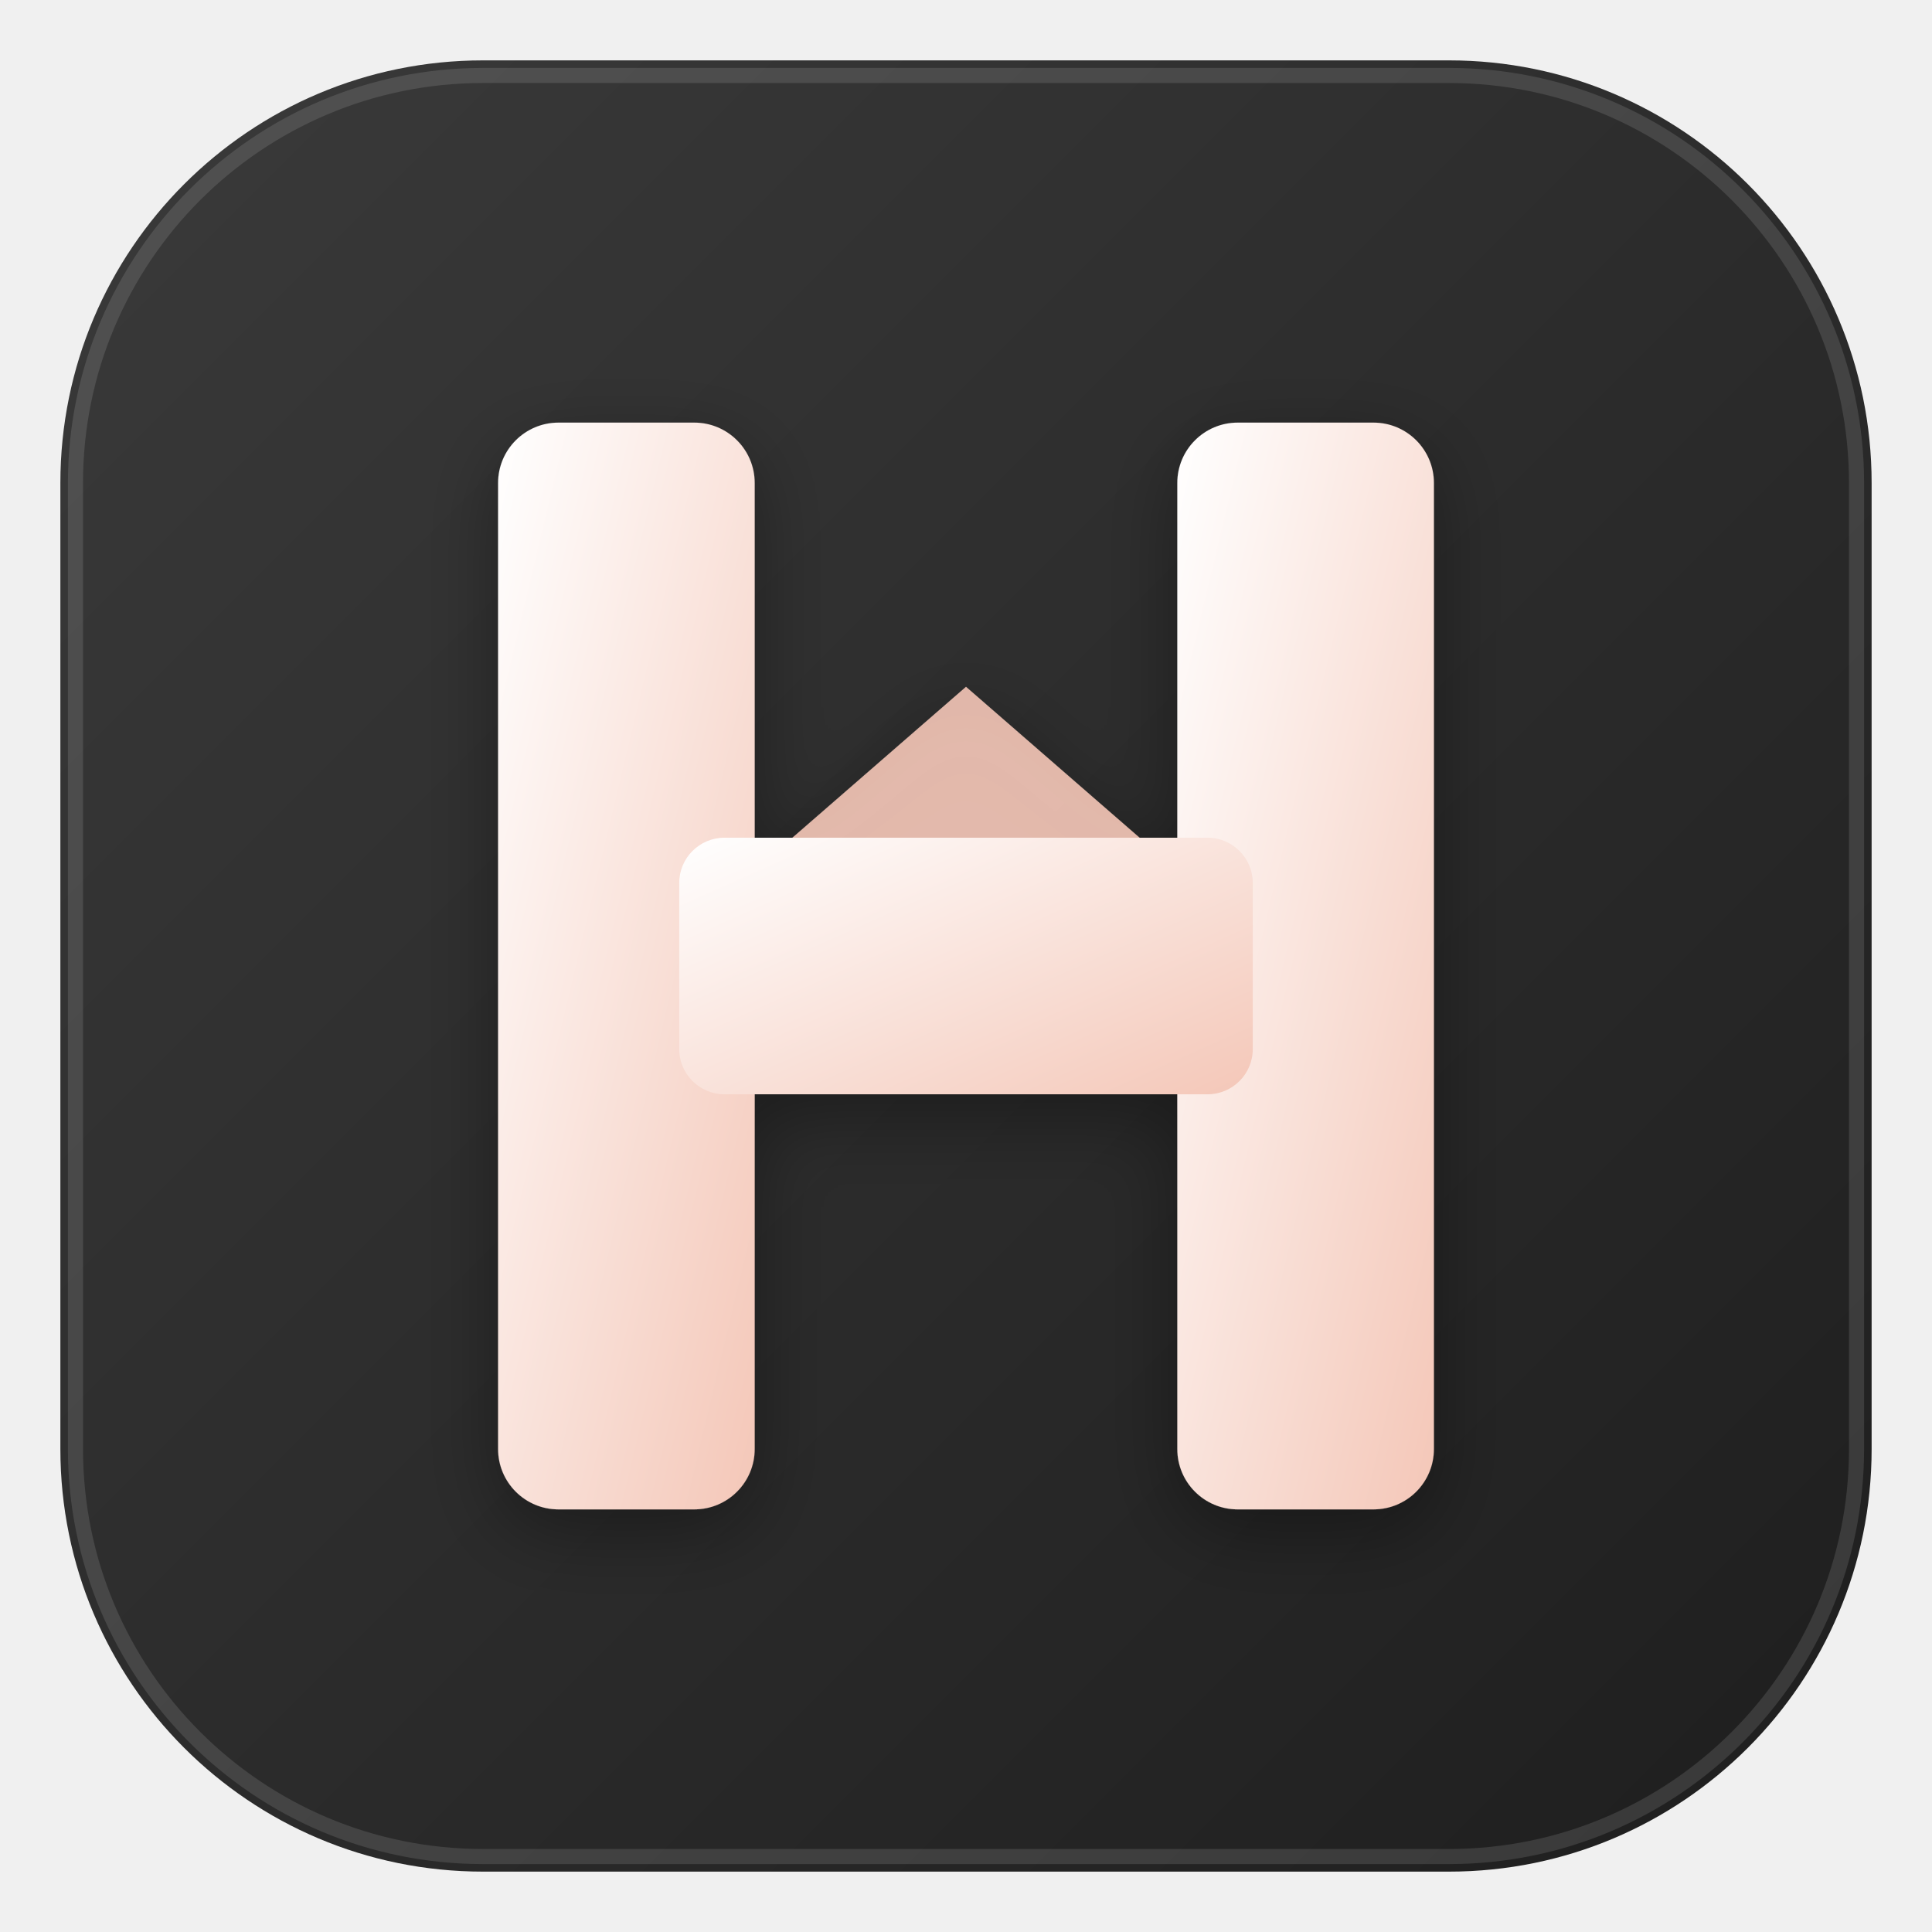
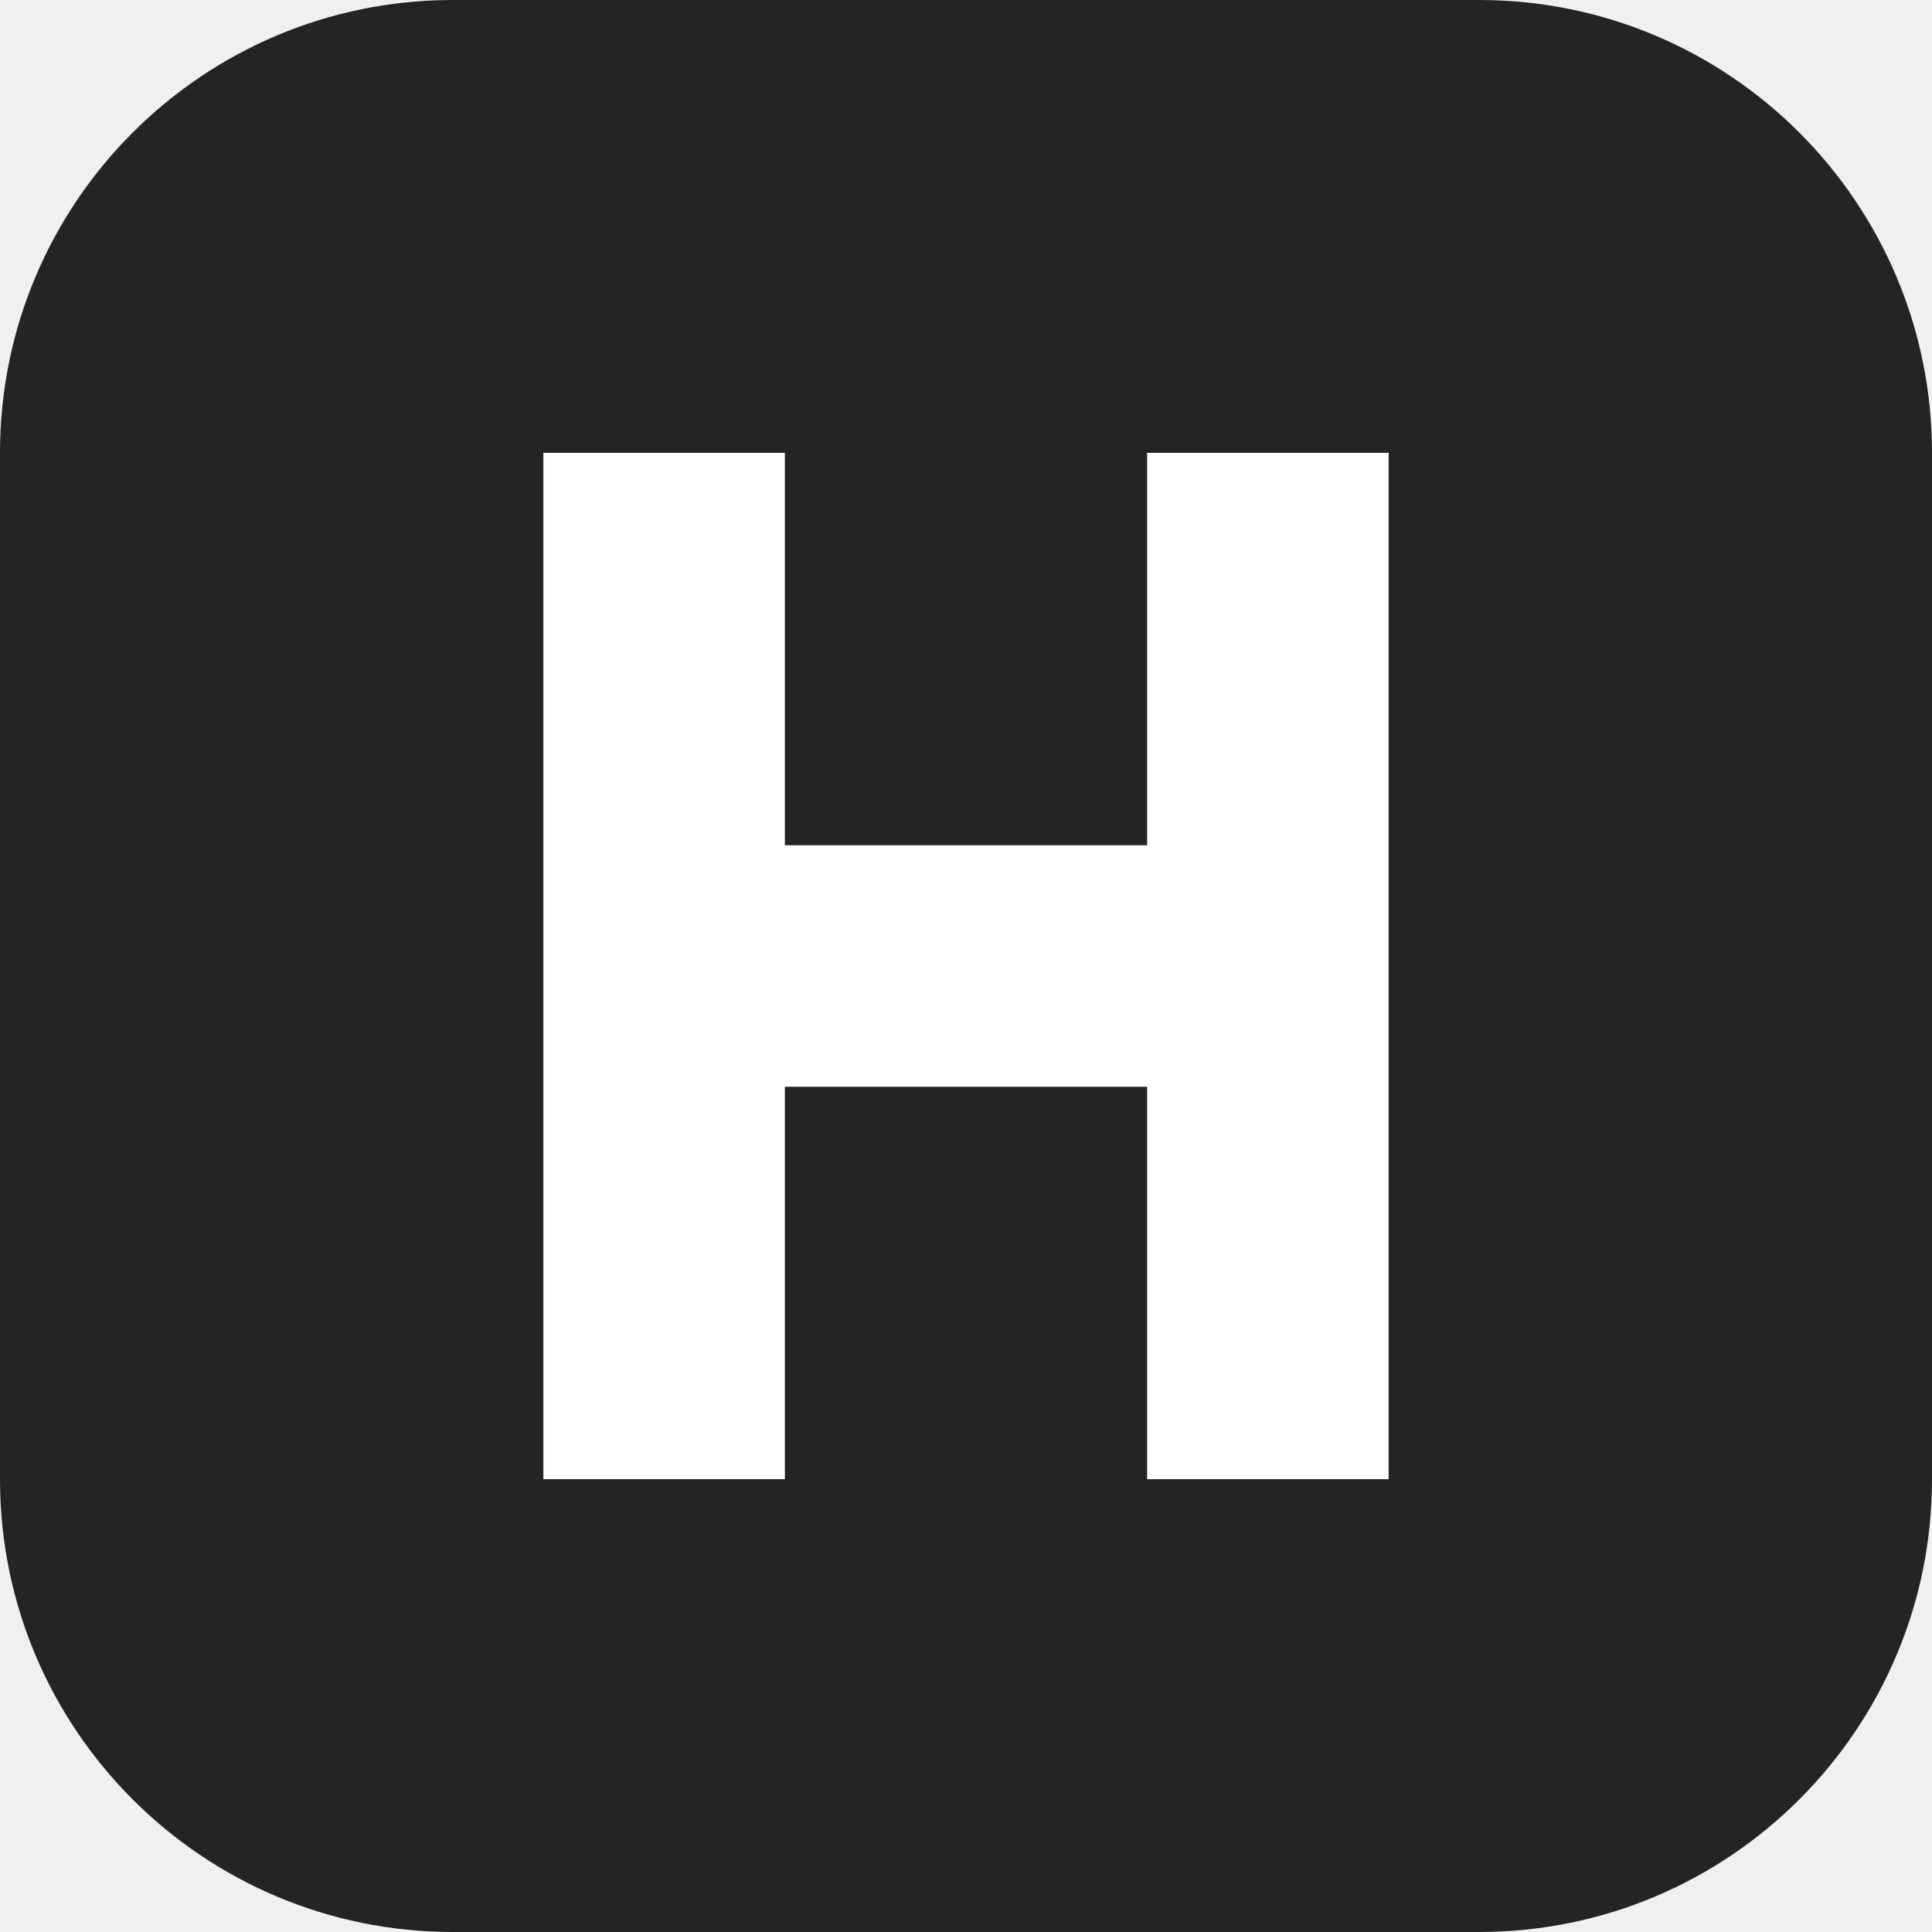
<svg xmlns="http://www.w3.org/2000/svg" viewBox="0 0 512 512" width="512" height="512">
-   <defs>
-     <linearGradient id="bgGrad" x1="0%" y1="0%" x2="100%" y2="100%">
-       <stop offset="0%" stop-color="#3A3A3A" />
-       <stop offset="100%" stop-color="#1E1E1E" />
-     </linearGradient>
-     <linearGradient id="textGrad" x1="0%" y1="0%" x2="100%" y2="100%">
-       <stop offset="0%" stop-color="#FFFFFF" />
-       <stop offset="100%" stop-color="#F4C7B8" />
-     </linearGradient>
-     <filter id="shadow" x="-10%" y="-10%" width="120%" height="120%">
-       <feDropShadow dx="0" dy="6" stdDeviation="10" flood-color="#000000" flood-opacity="0.35" />
-     </filter>
-   </defs>
-   <rect x="16" y="16" width="480" height="480" rx="112" fill="url(#bgGrad)" />
-   <rect x="20" y="20" width="472" height="472" rx="108" fill="none" stroke="#FFFFFF" stroke-opacity="0.12" stroke-width="4" />
-   <g filter="url(#shadow)">
-     <rect x="132" y="112" width="68" height="288" rx="16" fill="url(#textGrad)" />
-     <rect x="312" y="112" width="68" height="288" rx="16" fill="url(#textGrad)" />
-     <rect x="180" y="222" width="152" height="68" rx="12" fill="url(#textGrad)" />
-     <path d="M 256 182 L 302 222 L 210 222 Z" fill="#F4C7B8" opacity="0.9" />
-   </g>
+   <rect x="0" y="0" width="512" height="512" rx="120" fill="#242424" />
+   <path d="M 144 120 L 208 120 L 208 224 L 304 224 L 304 120 L 368 120 L 368 392 L 304 392 L 304 288 L 208 288 L 208 392 L 144 392 Z" fill="#FFFFFF" />
</svg>
